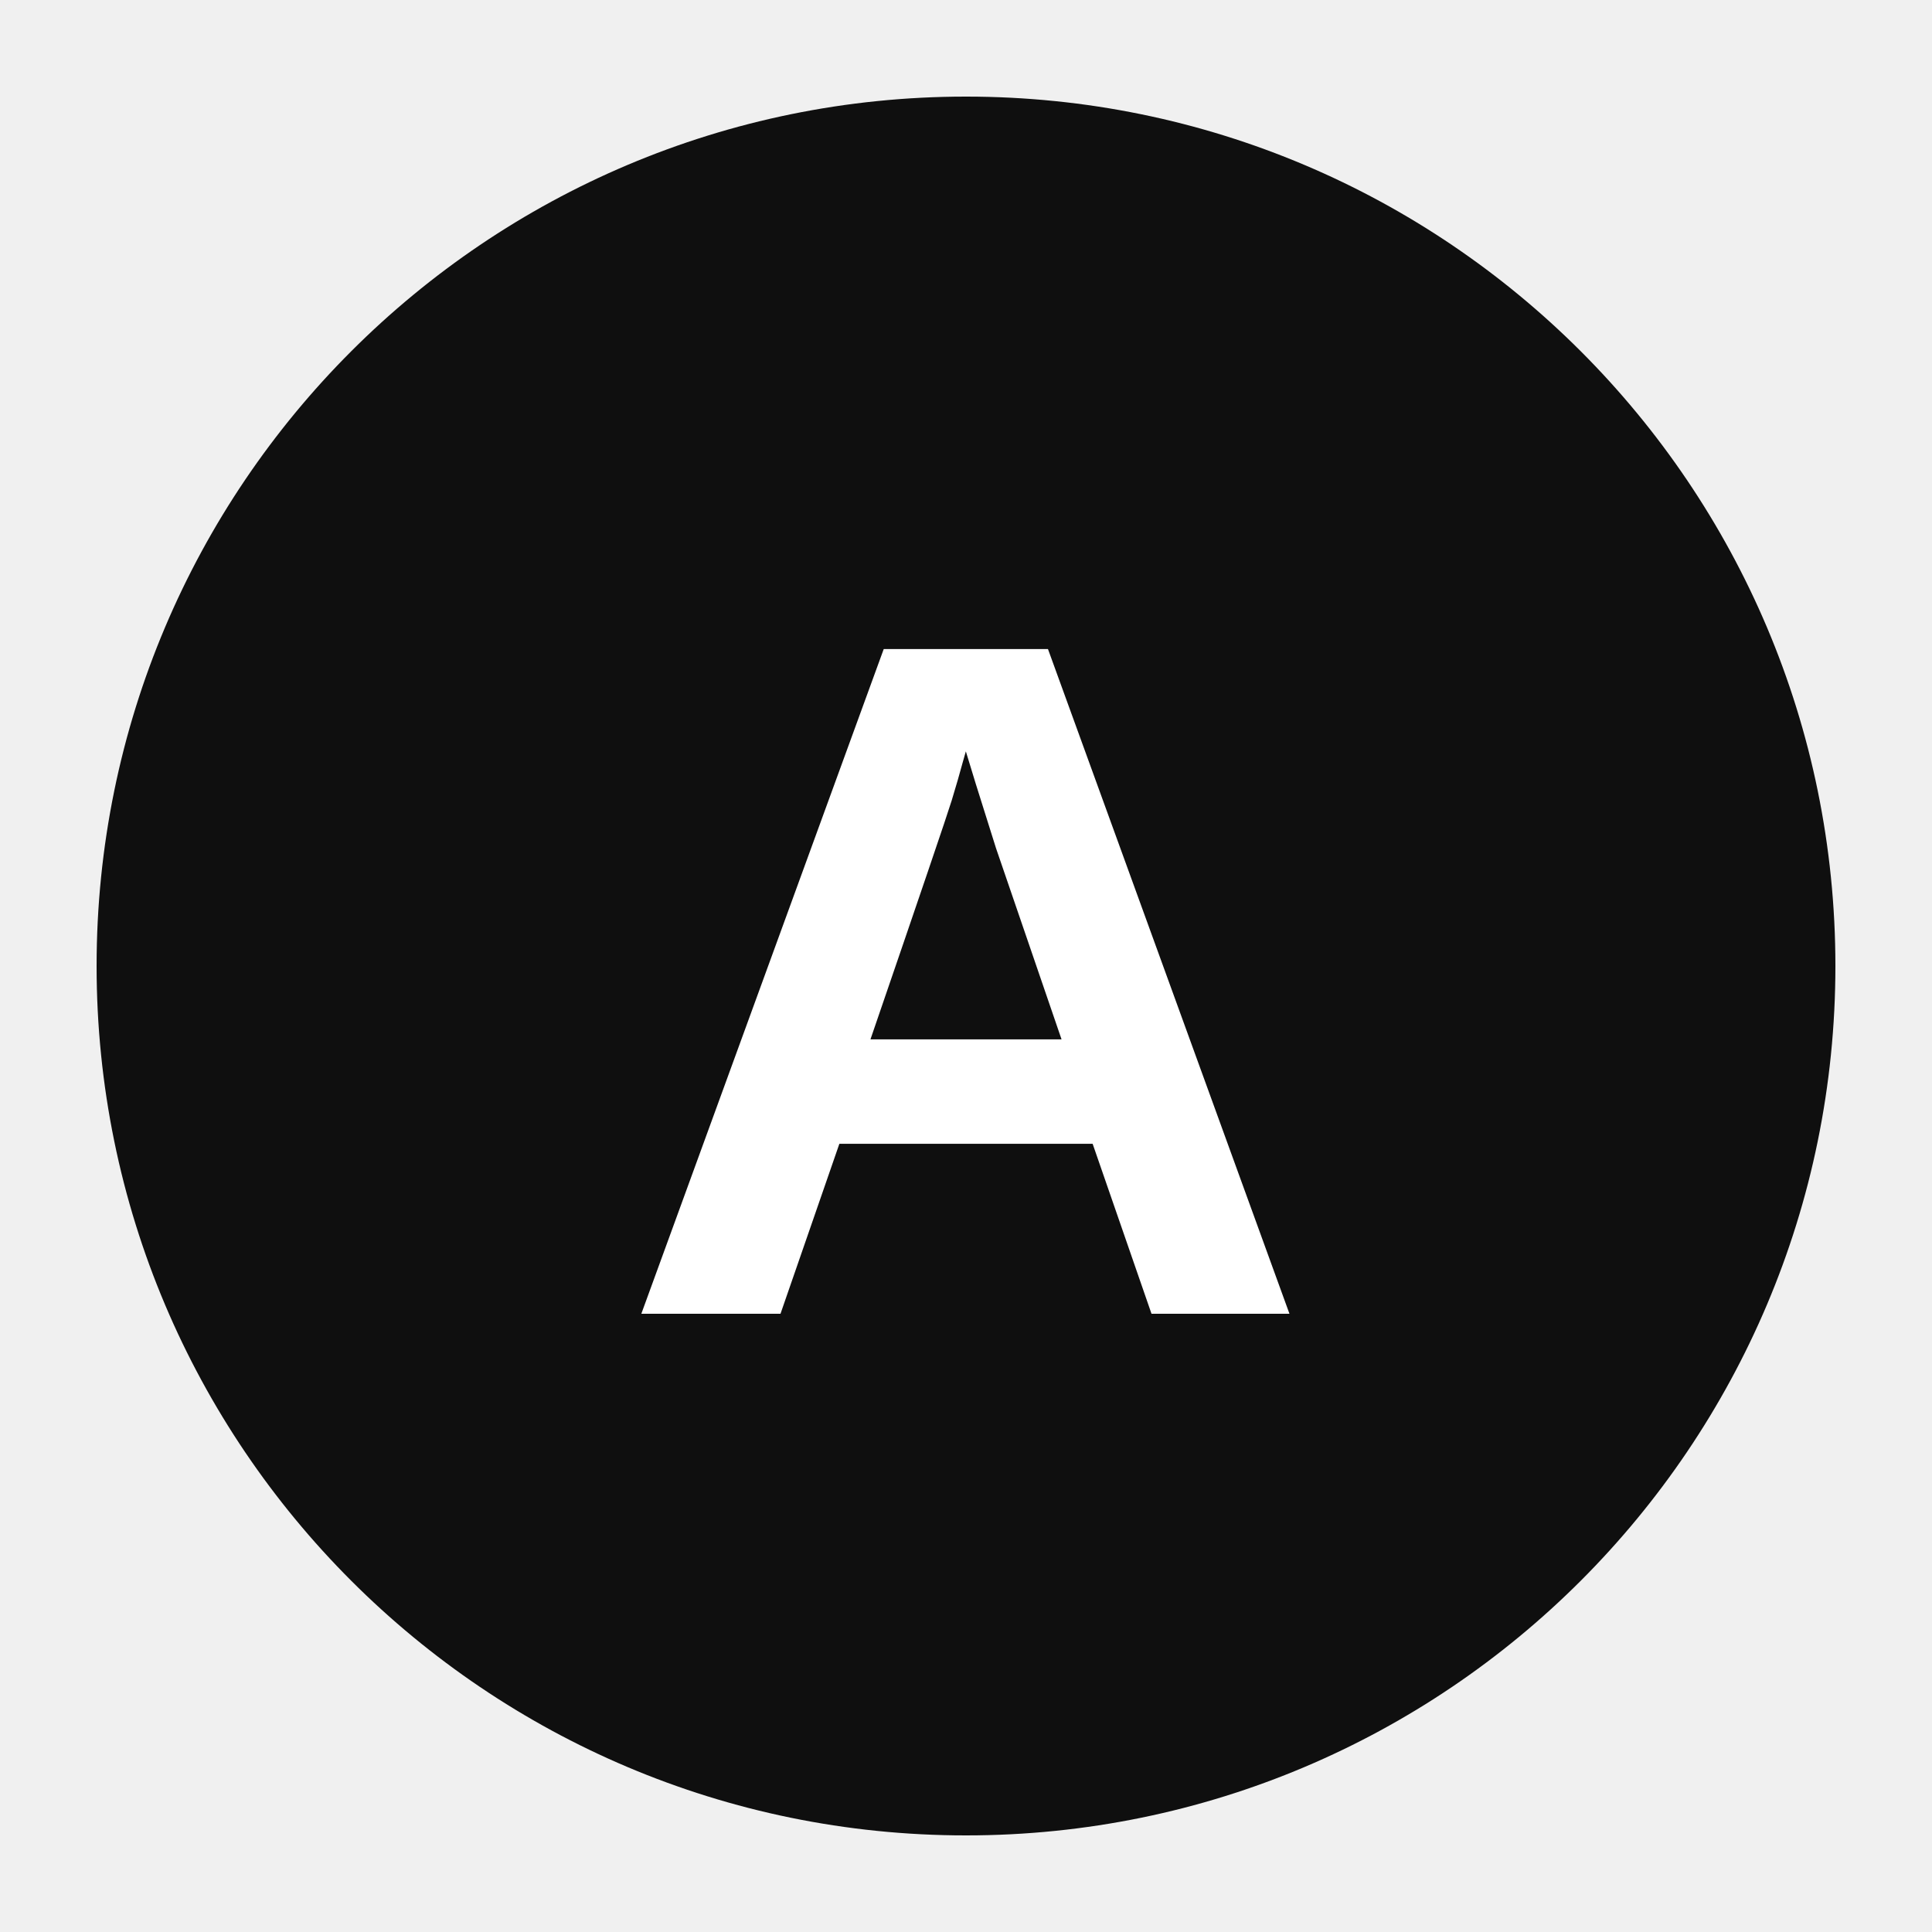
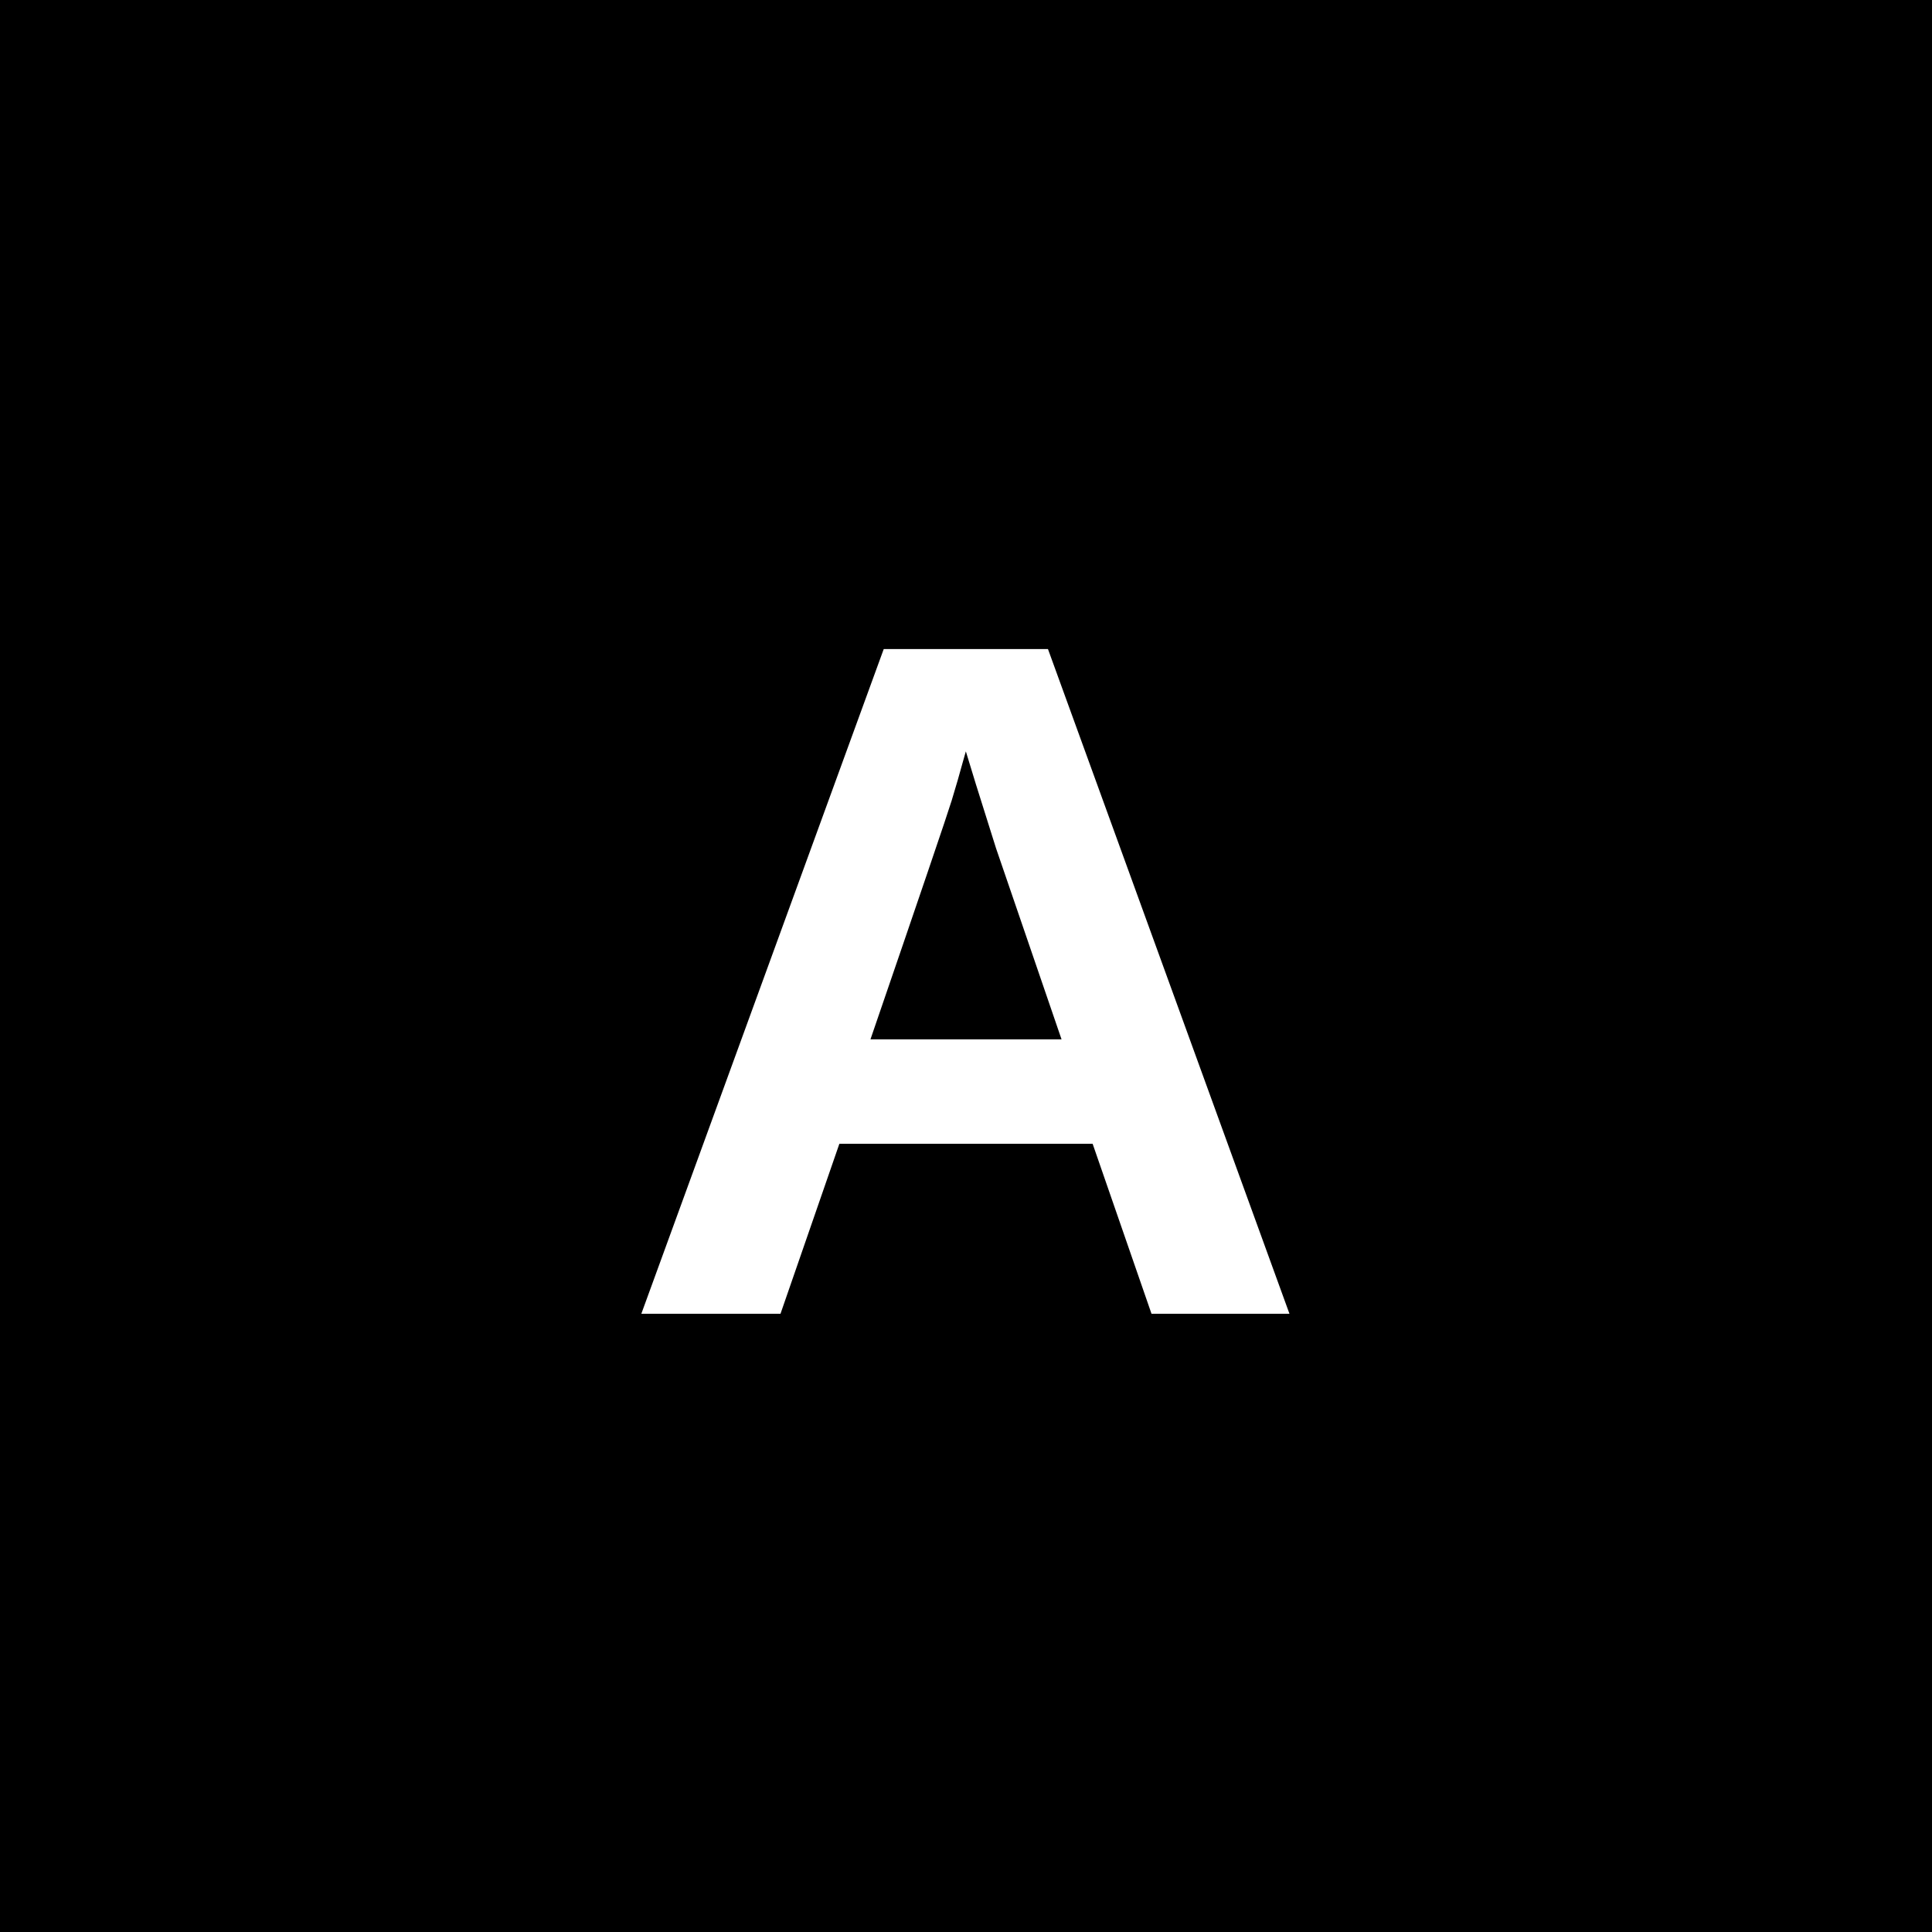
<svg xmlns="http://www.w3.org/2000/svg" viewBox="0 0 100 100">
-   <circle cx="50" cy="50" r="45" fill="#0F0F0F" />
+   <rect width="100" height="100" fill="#000000" />
+   <circle cx="50" cy="50" r="45" fill="#000000" />
  <text x="50" y="68" font-family="Arial, sans-serif" font-size="50" font-weight="bold" fill="white" text-anchor="middle">A</text>
</svg>
